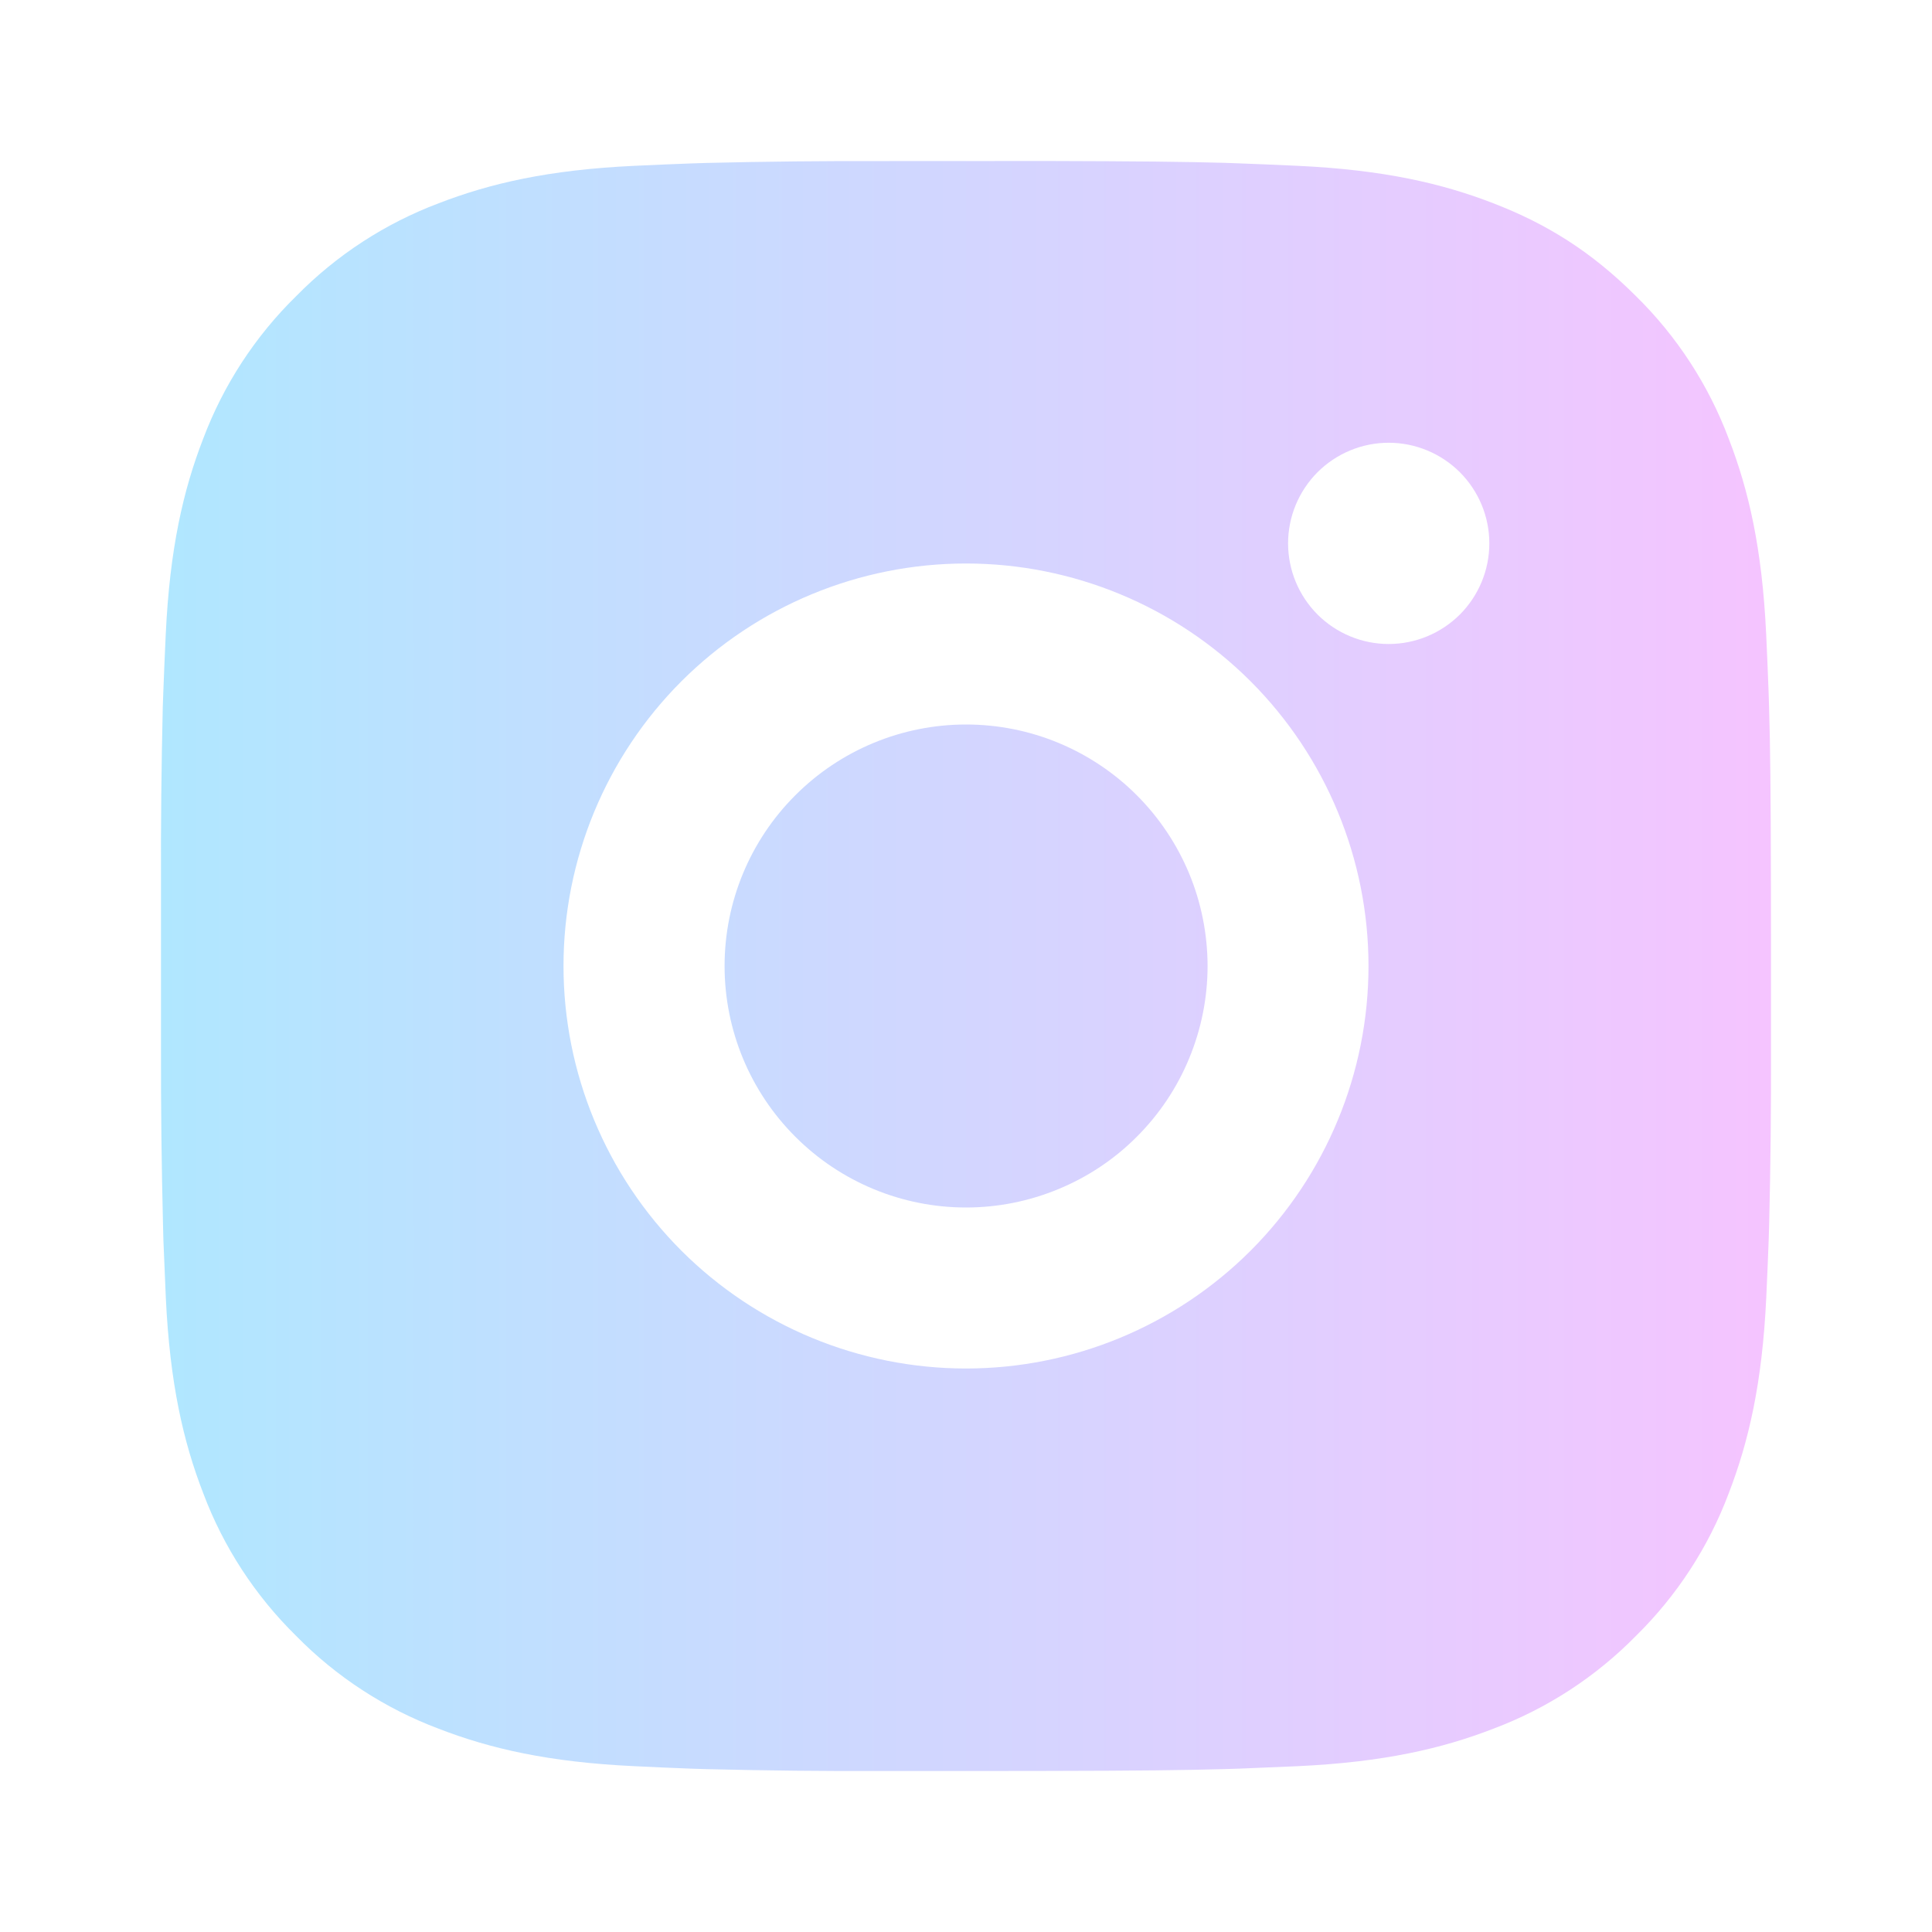
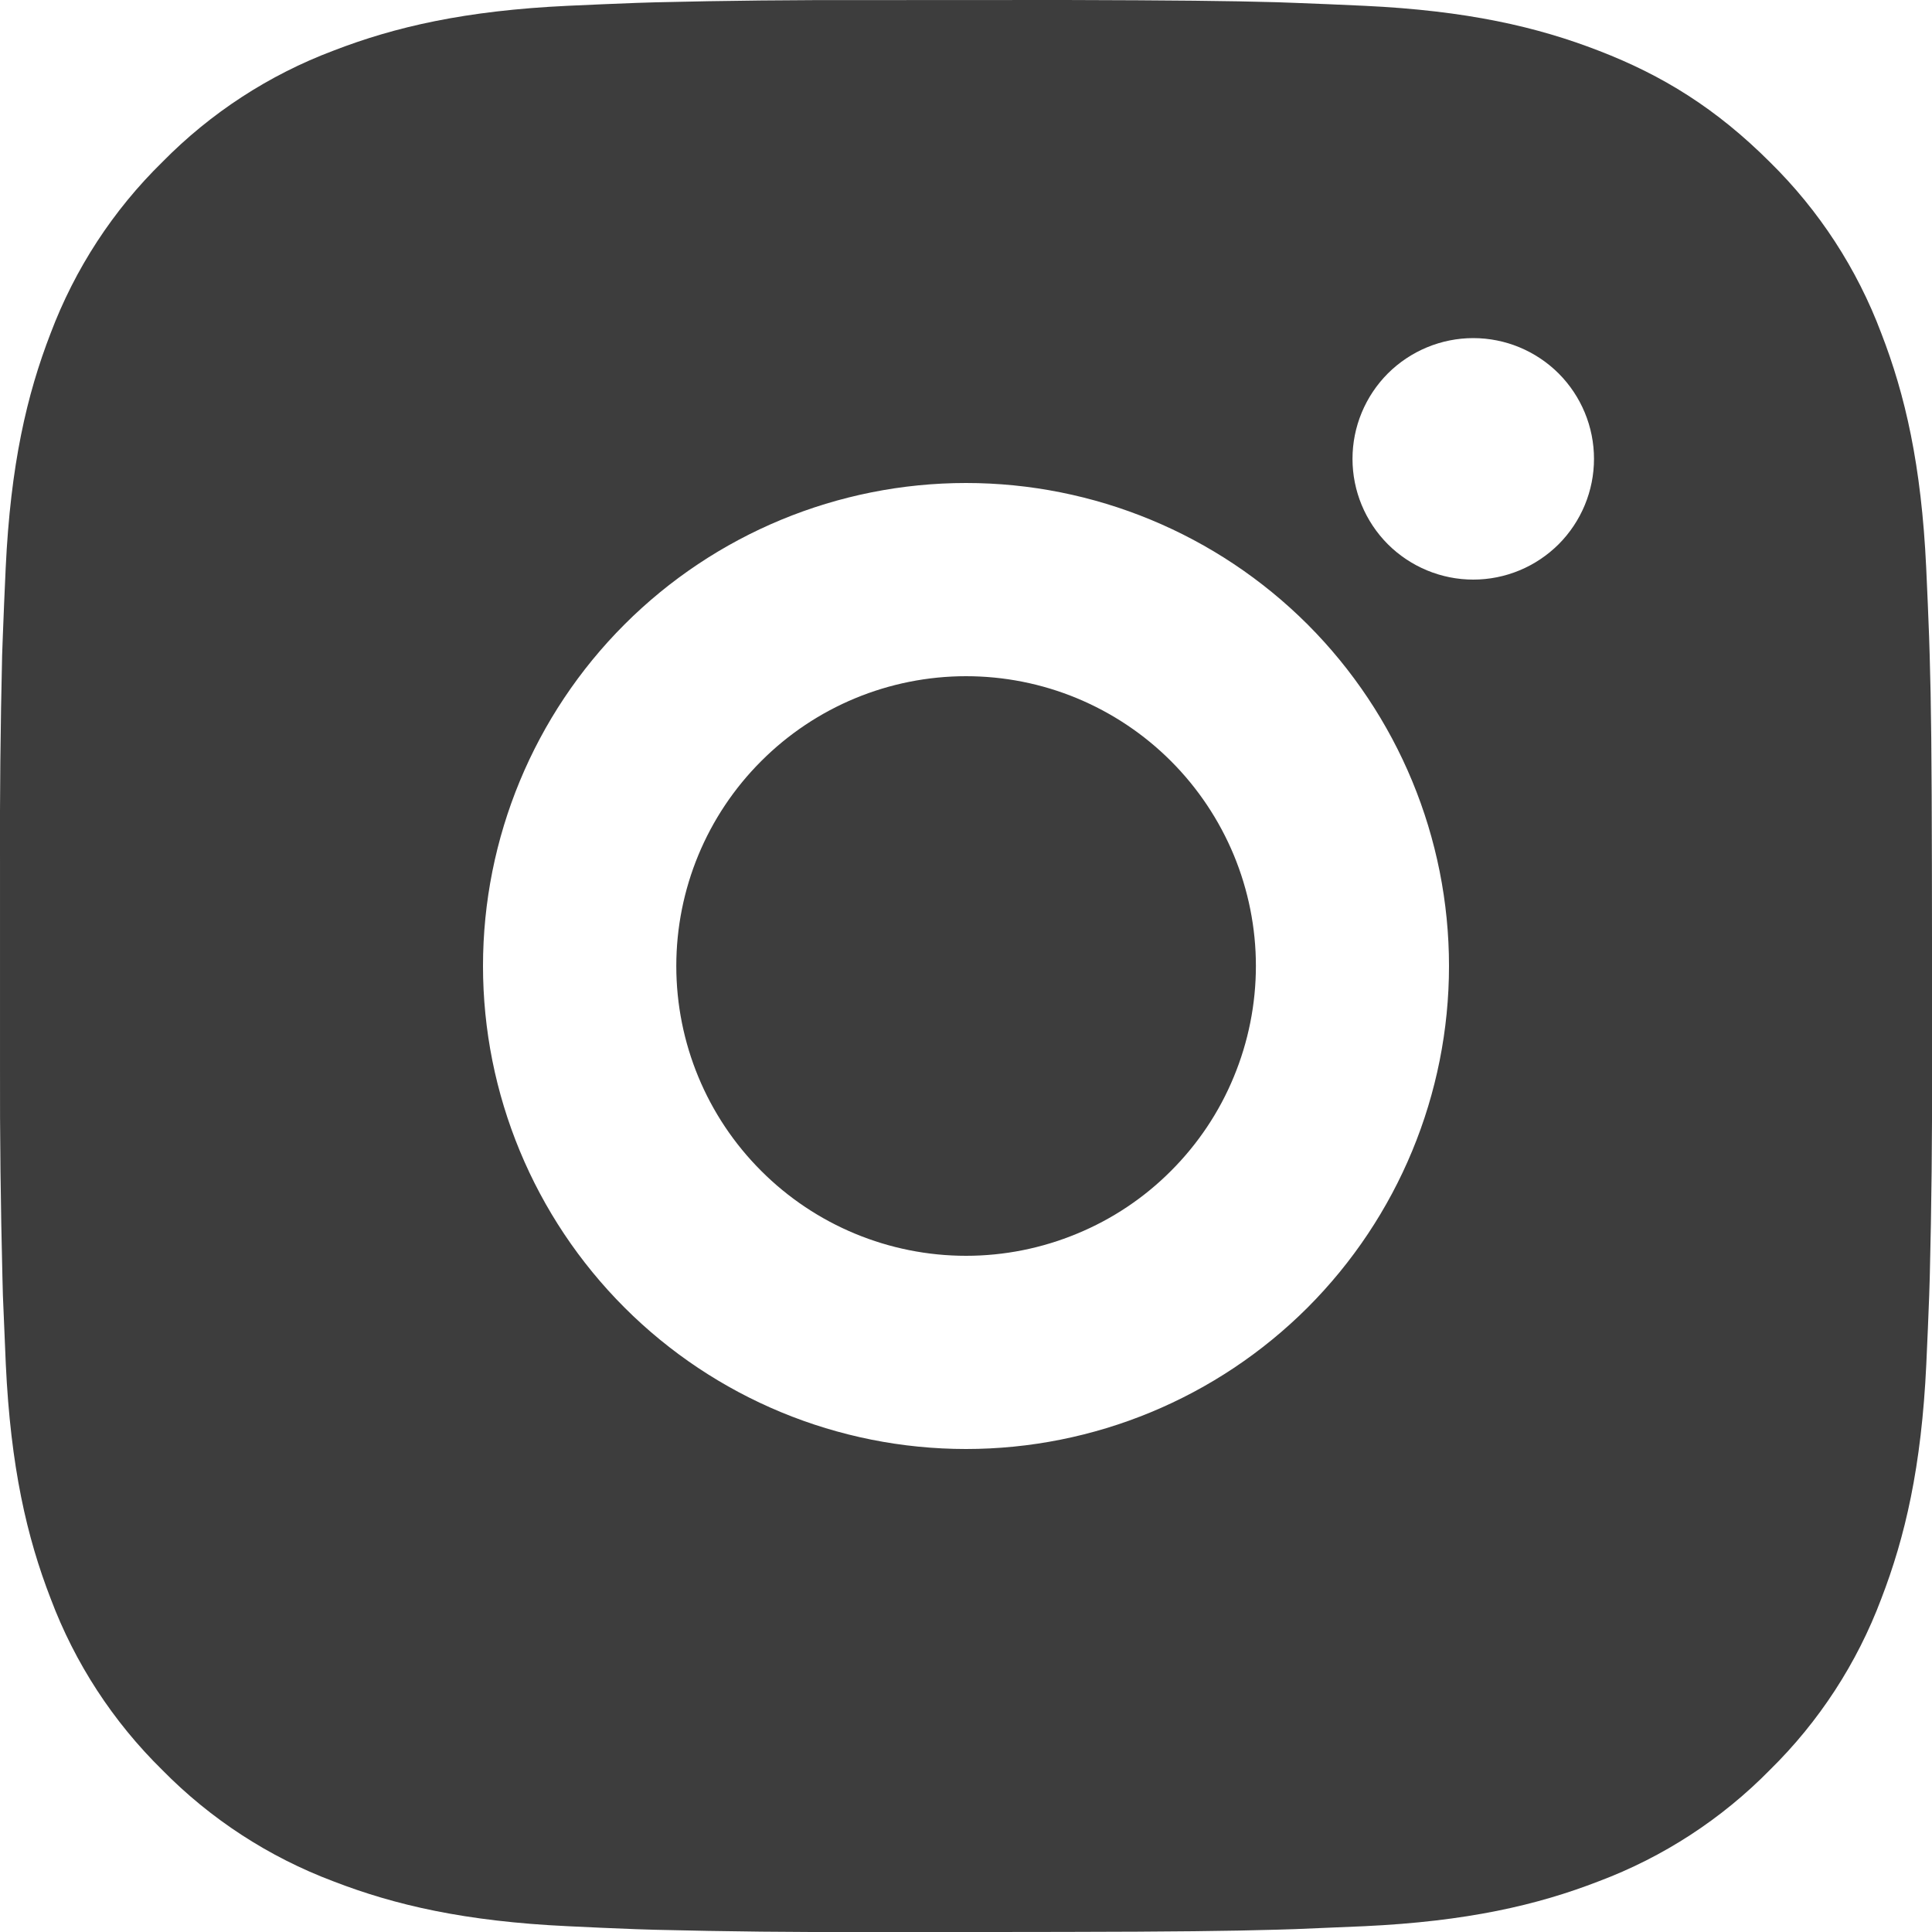
- <svg xmlns="http://www.w3.org/2000/svg" width="24" height="24" viewBox="0 0 24 24" fill="none">
-   <path d="M13.028 2C14.153 2.003 14.724 2.009 15.217 2.023L15.411 2.03C15.635 2.038 15.856 2.048 16.123 2.06C17.187 2.11 17.913 2.278 18.55 2.525C19.21 2.779 19.766 3.123 20.322 3.678C20.831 4.178 21.224 4.782 21.475 5.45C21.722 6.087 21.89 6.813 21.94 7.878C21.952 8.144 21.962 8.365 21.97 8.59L21.976 8.784C21.991 9.276 21.997 9.847 21.999 10.972L22 11.718V13.028C22.002 13.757 21.995 14.487 21.977 15.216L21.971 15.41C21.963 15.635 21.953 15.856 21.941 16.122C21.891 17.187 21.721 17.912 21.475 18.55C21.224 19.218 20.831 19.822 20.322 20.322C19.822 20.831 19.218 21.224 18.55 21.475C17.913 21.722 17.187 21.89 16.123 21.94L15.411 21.97L15.217 21.976C14.724 21.99 14.153 21.997 13.028 21.999L12.282 22H10.973C10.243 22.003 9.513 21.995 8.784 21.977L8.59 21.971C8.353 21.962 8.115 21.952 7.878 21.94C6.814 21.89 6.088 21.722 5.45 21.475C4.783 21.224 4.178 20.831 3.679 20.322C3.17 19.822 2.776 19.218 2.525 18.55C2.278 17.913 2.11 17.187 2.06 16.122L2.03 15.41L2.025 15.216C2.007 14.487 1.998 13.757 2 13.028V10.972C1.997 10.243 2.005 9.513 2.022 8.784L2.029 8.59C2.037 8.365 2.047 8.144 2.059 7.878C2.109 6.813 2.277 6.088 2.524 5.45C2.776 4.782 3.17 4.177 3.68 3.678C4.179 3.17 4.783 2.776 5.45 2.525C6.088 2.278 6.813 2.11 7.878 2.06C8.144 2.048 8.366 2.038 8.59 2.03L8.784 2.024C9.513 2.006 10.243 1.999 10.972 2.001L13.028 2ZM12 7C10.674 7 9.402 7.527 8.464 8.464C7.527 9.402 7 10.674 7 12C7 13.326 7.527 14.598 8.464 15.536C9.402 16.473 10.674 17 12 17C13.326 17 14.598 16.473 15.536 15.536C16.473 14.598 17 13.326 17 12C17 10.674 16.473 9.402 15.536 8.464C14.598 7.527 13.326 7 12 7ZM12 9C12.394 9 12.784 9.077 13.148 9.228C13.512 9.379 13.843 9.6 14.121 9.878C14.4 10.157 14.621 10.488 14.772 10.851C14.923 11.215 15 11.605 15.001 11.999C15.001 12.393 14.923 12.784 14.772 13.148C14.622 13.512 14.401 13.842 14.122 14.121C13.844 14.4 13.513 14.621 13.149 14.771C12.785 14.922 12.395 15 12.001 15C11.205 15 10.442 14.684 9.88 14.121C9.317 13.559 9.001 12.796 9.001 12C9.001 11.204 9.317 10.441 9.88 9.879C10.442 9.316 11.205 9 12.001 9M17.251 5.5C16.919 5.5 16.602 5.632 16.367 5.866C16.133 6.101 16.001 6.418 16.001 6.75C16.001 7.082 16.133 7.399 16.367 7.634C16.602 7.868 16.919 8 17.251 8C17.582 8 17.9 7.868 18.135 7.634C18.369 7.399 18.501 7.082 18.501 6.75C18.501 6.418 18.369 6.101 18.135 5.866C17.9 5.632 17.582 5.5 17.251 5.5Z" fill="url(#paint0_linear_16_1078)" />
-   <defs>
-     <linearGradient id="paint0_linear_16_1078" x1="1.999" y1="12" x2="22" y2="12" gradientUnits="userSpaceOnUse">
-       <stop stop-color="#B0E7FF" />
-       <stop offset="1" stop-color="#F5C4FF" />
-     </linearGradient>
-   </defs>
+ <svg xmlns="http://www.w3.org/2000/svg" width="20" height="20" viewBox="0 0 20 20" fill="none">
+   <path opacity="0.8" d="M11.028 0C12.153 0.003 12.724 0.009 13.217 0.023L13.411 0.03C13.635 0.038 13.856 0.048 14.123 0.06C15.187 0.11 15.913 0.278 16.55 0.525C17.21 0.779 17.766 1.123 18.322 1.678C18.831 2.178 19.224 2.782 19.475 3.45C19.722 4.087 19.89 4.813 19.94 5.878C19.952 6.144 19.962 6.365 19.97 6.59L19.976 6.784C19.991 7.276 19.997 7.847 19.999 8.972L20 9.718V11.028C20.003 11.757 19.995 12.487 19.977 13.216L19.971 13.41C19.963 13.635 19.953 13.856 19.941 14.122C19.891 15.187 19.721 15.912 19.475 16.55C19.224 17.218 18.831 17.822 18.322 18.322C17.822 18.831 17.218 19.224 16.55 19.475C15.913 19.722 15.187 19.89 14.123 19.94L13.411 19.97L13.217 19.976C12.724 19.99 12.153 19.997 11.028 19.999L10.282 20H8.973C8.243 20.003 7.514 19.995 6.784 19.977L6.59 19.971C6.353 19.962 6.115 19.952 5.878 19.94C4.814 19.89 4.088 19.722 3.45 19.475C2.783 19.224 2.179 18.831 1.679 18.322C1.17 17.822 0.776 17.218 0.525 16.55C0.278 15.913 0.11 15.187 0.06 14.122L0.03 13.41L0.025 13.216C0.007 12.487 -0.002 11.757 8.05157e-05 11.028V8.972C-0.003 8.243 0.005 7.513 0.022 6.784L0.029 6.59C0.037 6.365 0.047 6.144 0.059 5.878C0.109 4.813 0.277 4.088 0.524 3.45C0.776 2.782 1.17 2.177 1.68 1.678C2.179 1.17 2.783 0.776 3.45 0.525C4.088 0.278 4.813 0.11 5.878 0.06C6.144 0.048 6.366 0.038 6.59 0.03L6.784 0.024C7.513 0.006 8.243 -0.001 8.972 0.001L11.028 0ZM10 5C8.674 5 7.402 5.527 6.465 6.464C5.527 7.402 5 8.674 5 10C5 11.326 5.527 12.598 6.465 13.536C7.402 14.473 8.674 15 10 15C11.326 15 12.598 14.473 13.536 13.536C14.473 12.598 15 11.326 15 10C15 8.674 14.473 7.402 13.536 6.464C12.598 5.527 11.326 5 10 5ZM10 7C10.394 7 10.784 7.077 11.148 7.228C11.512 7.379 11.843 7.6 12.121 7.878C12.4 8.157 12.621 8.488 12.772 8.851C12.923 9.215 13.001 9.606 13.001 9.999C13.001 10.393 12.923 10.784 12.772 11.148C12.622 11.512 12.401 11.842 12.122 12.121C11.844 12.4 11.513 12.621 11.149 12.771C10.785 12.922 10.395 13 10.001 13C9.205 13 8.442 12.684 7.88 12.121C7.317 11.559 7.001 10.796 7.001 10C7.001 9.204 7.317 8.441 7.88 7.879C8.442 7.316 9.205 7 10.001 7M15.251 3.5C14.92 3.5 14.602 3.632 14.367 3.866C14.133 4.101 14.001 4.418 14.001 4.75C14.001 5.082 14.133 5.399 14.367 5.634C14.602 5.868 14.92 6 15.251 6C15.583 6 15.9 5.868 16.135 5.634C16.369 5.399 16.501 5.082 16.501 4.75C16.501 4.418 16.369 4.101 16.135 3.866C15.9 3.632 15.583 3.5 15.251 3.5Z" fill="#0C0C0C" />
</svg>
